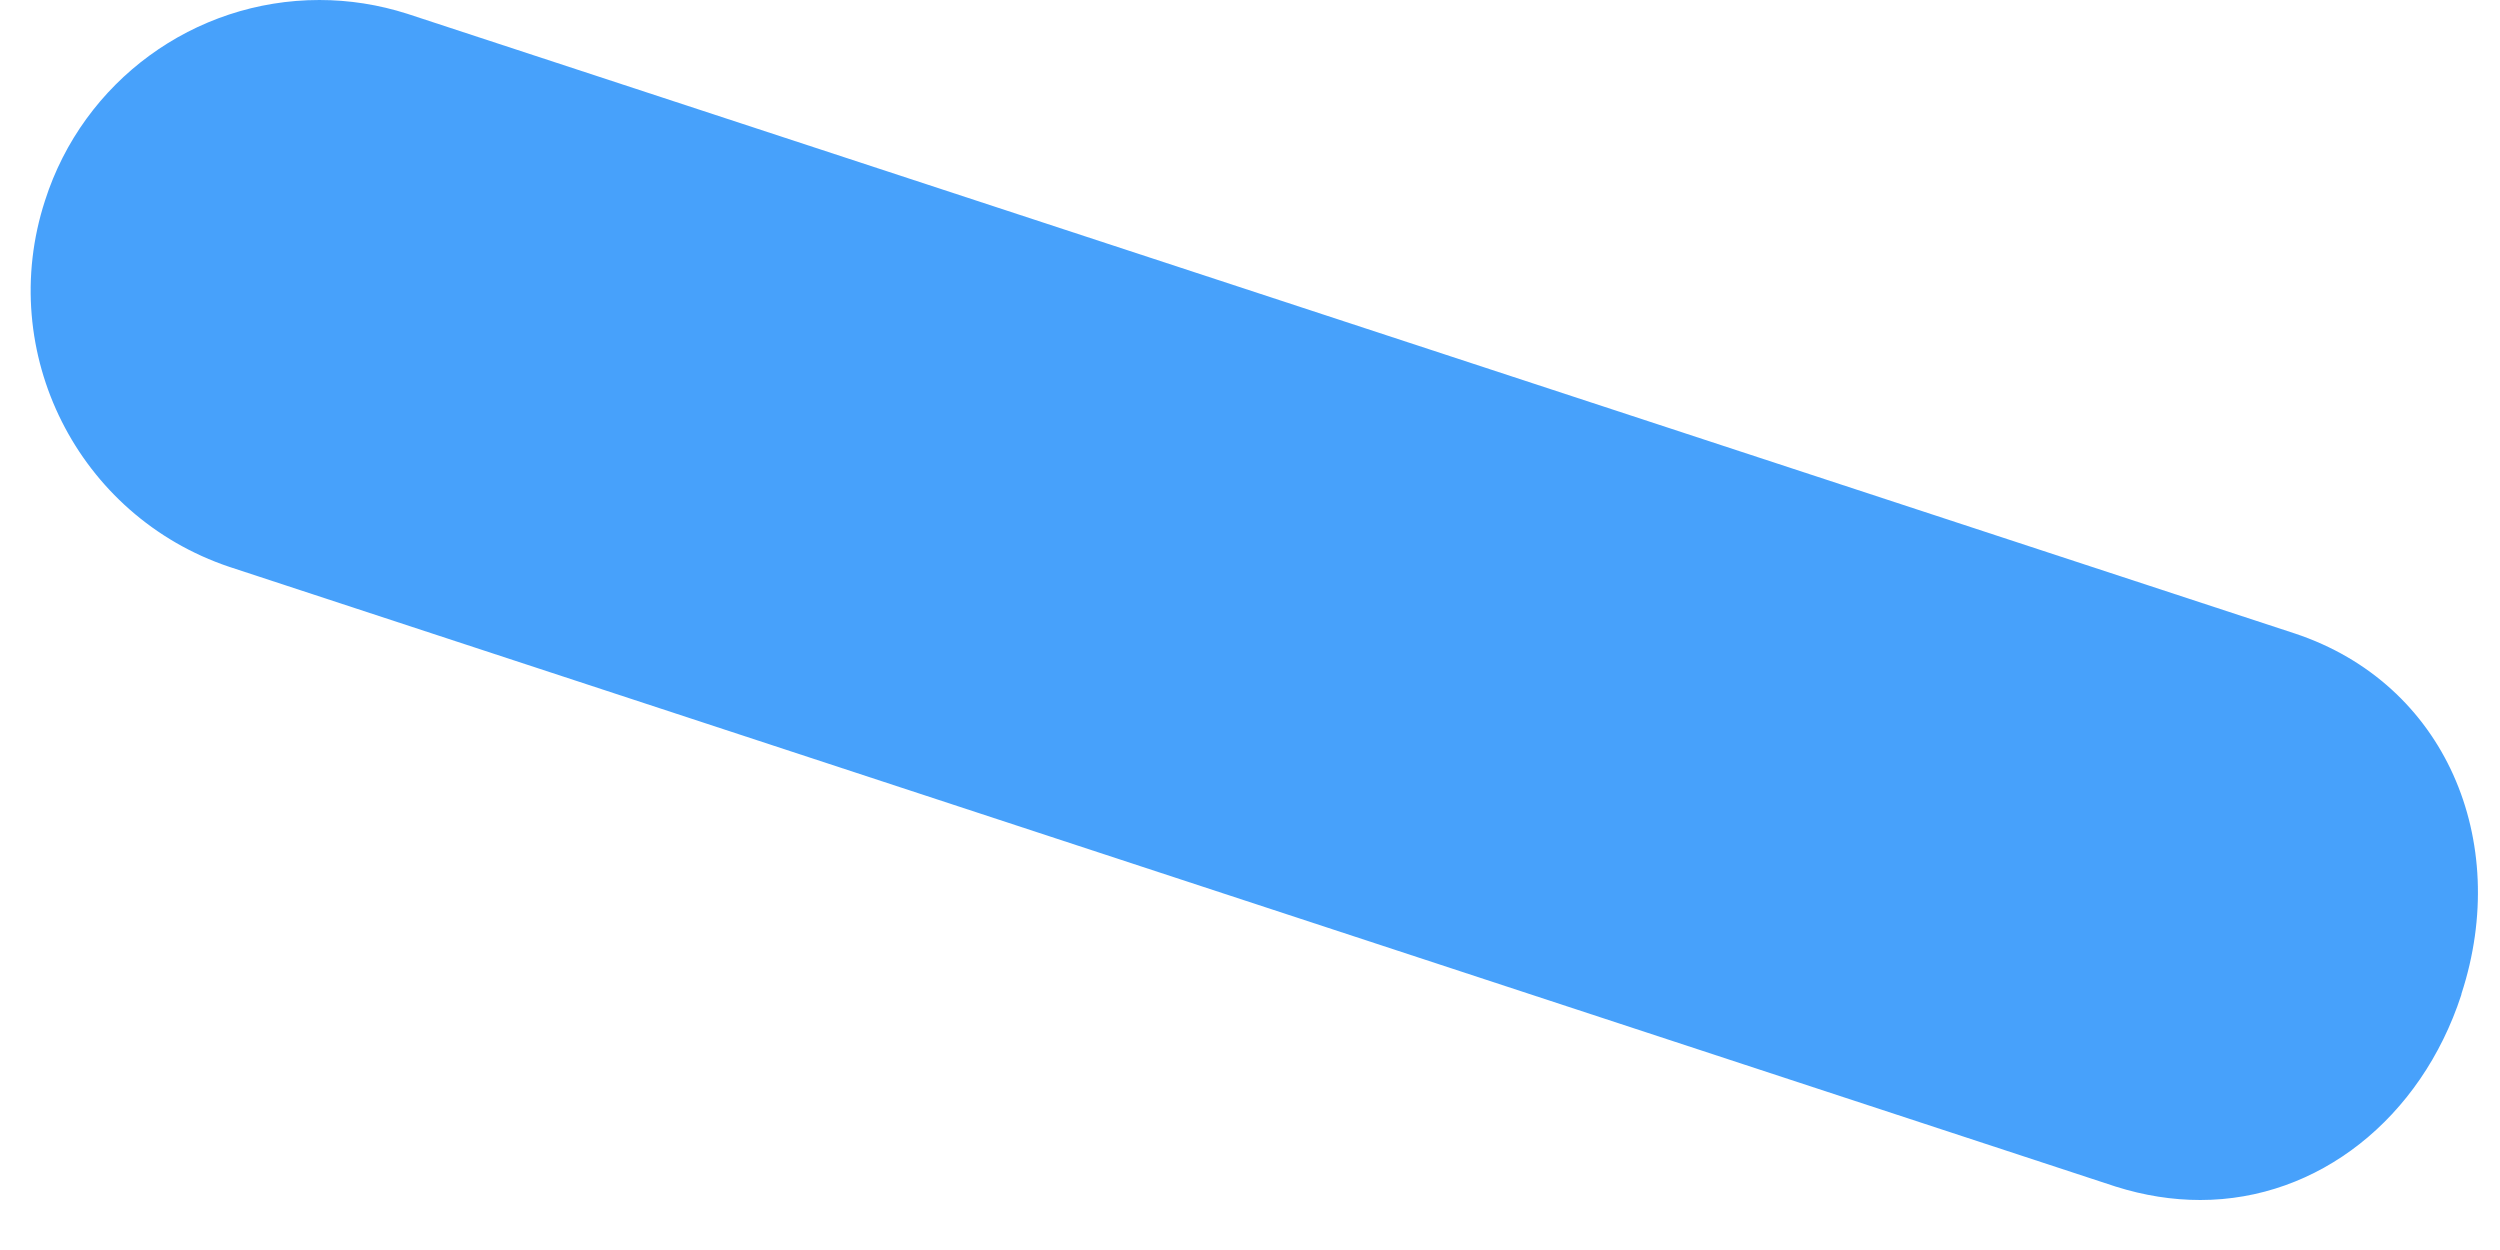
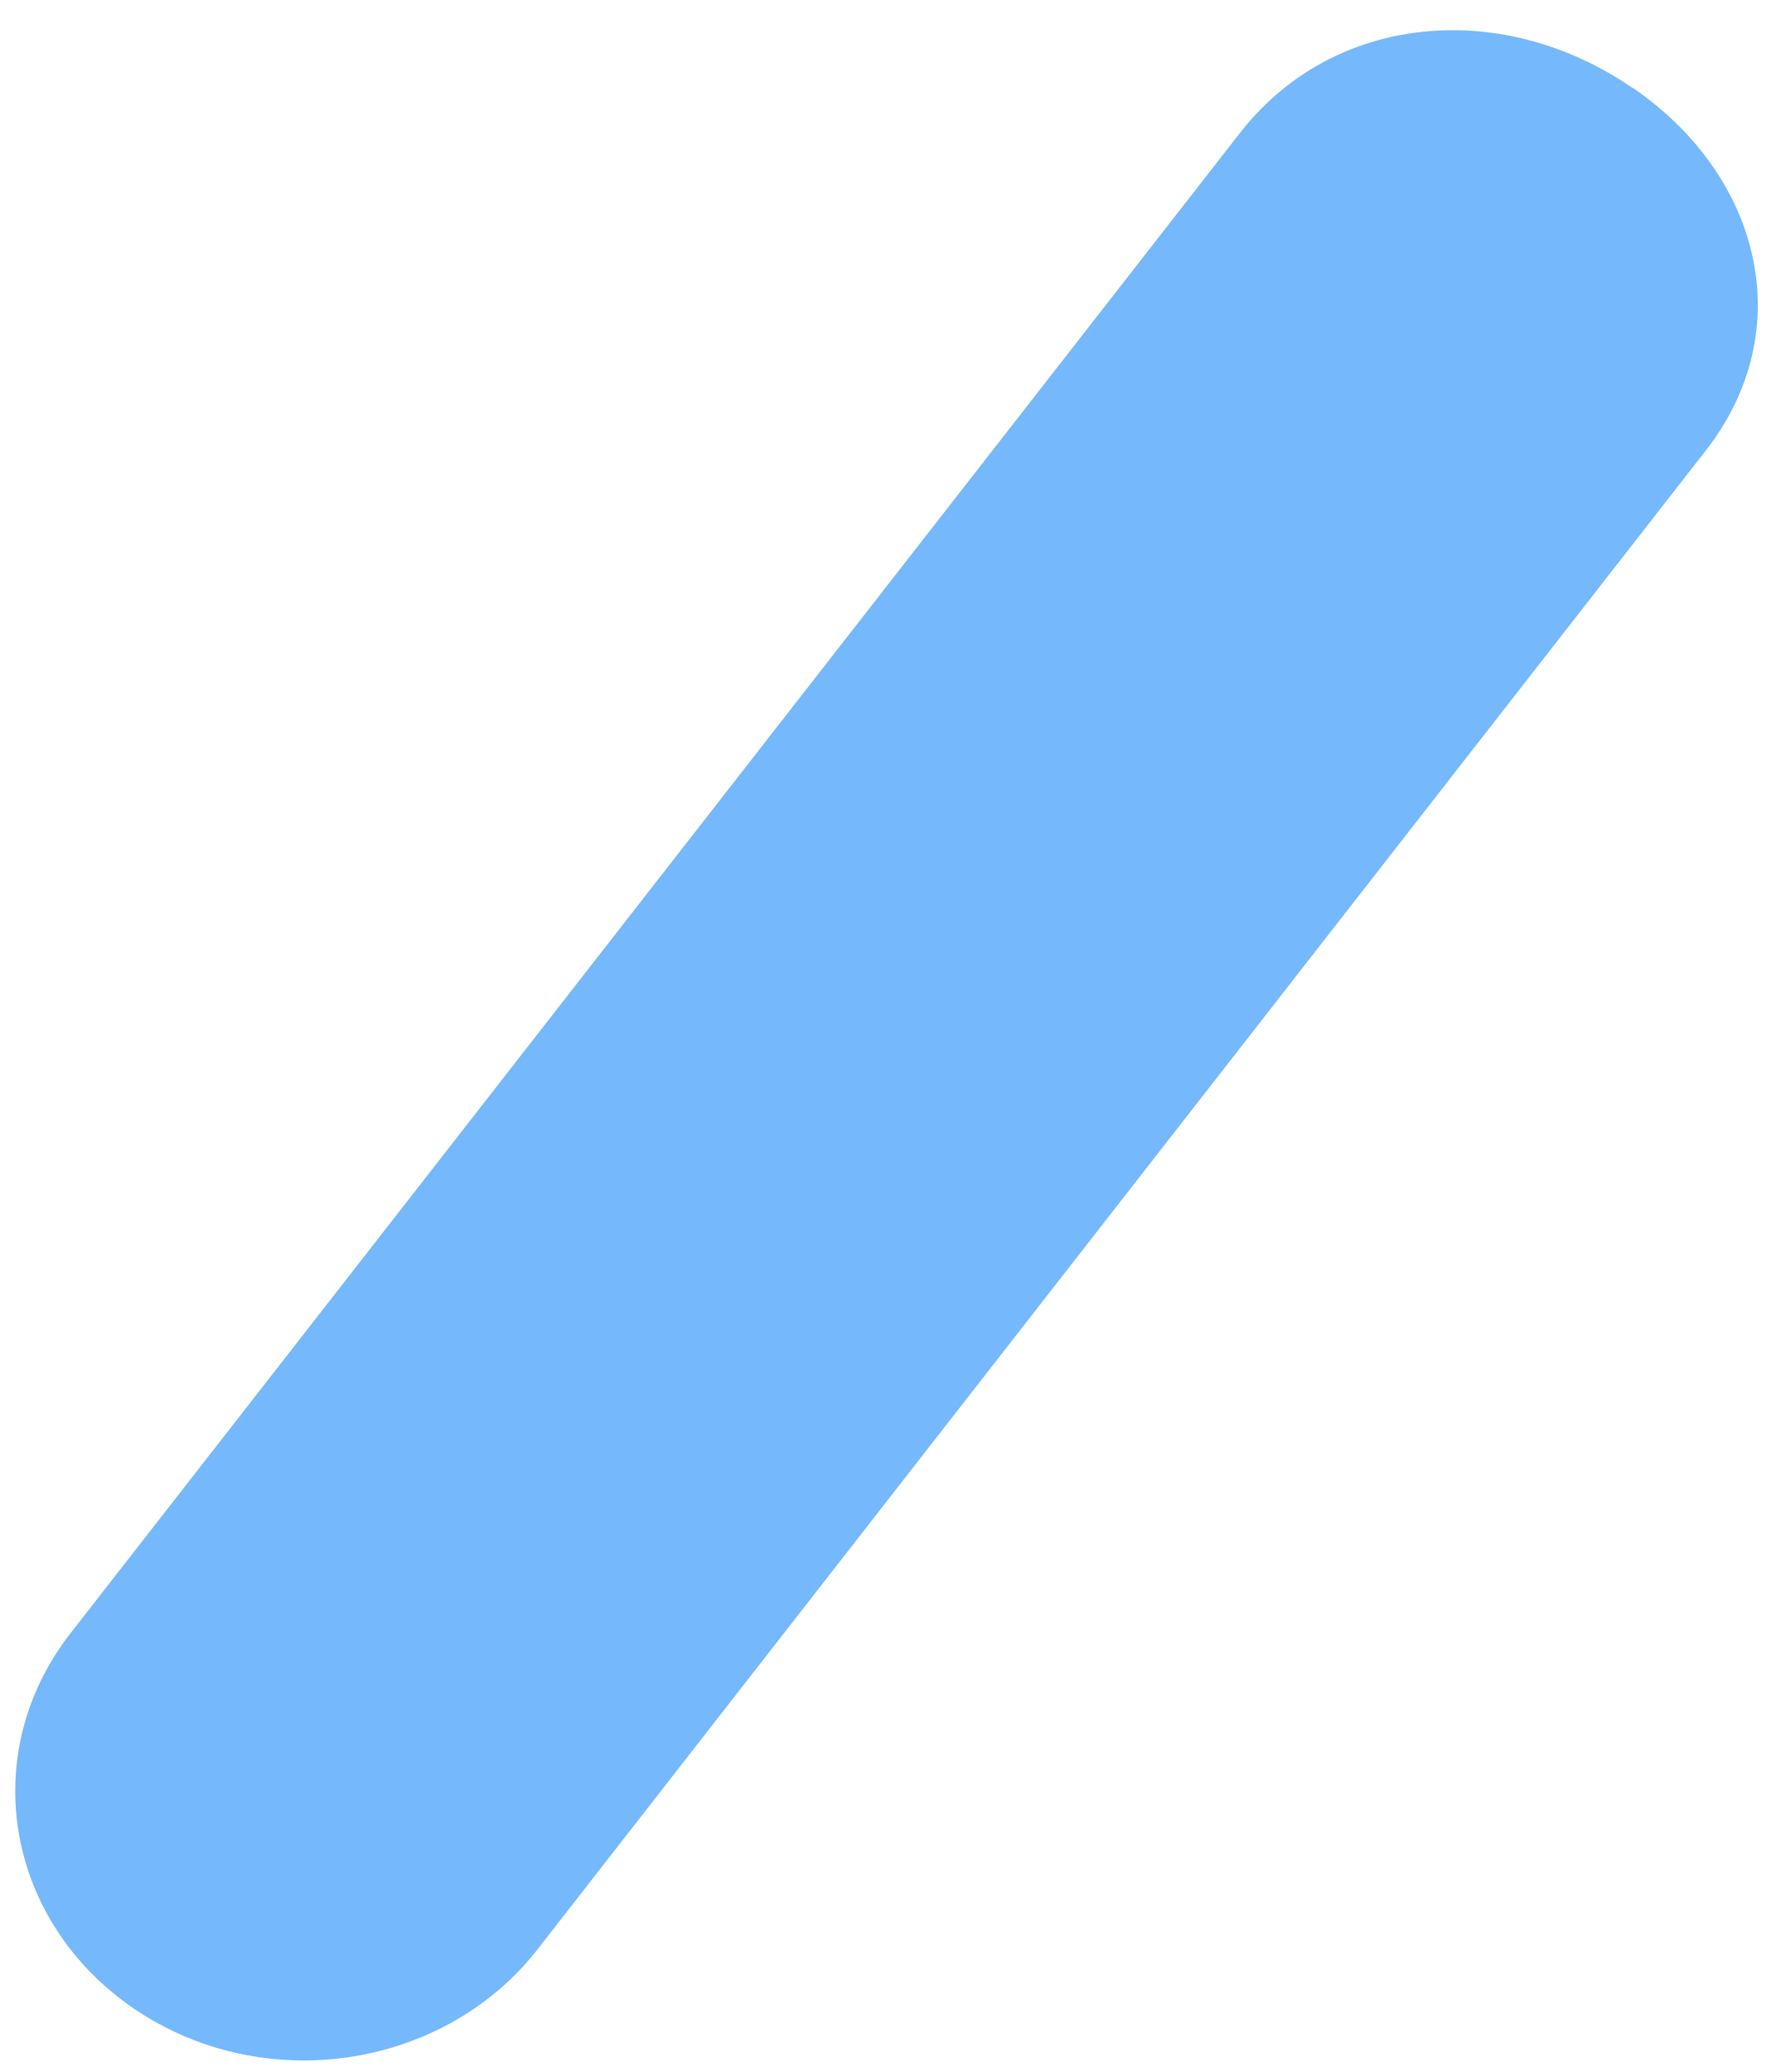
- <svg xmlns="http://www.w3.org/2000/svg" version="1.1" width="8px" height="4px">
-   <g transform="matrix(1 0 0 1 -25 -34 )">
-     <path d="M 7.876 3.184  C 7.747 3.579  7.418 3.84  7.041 3.84  C 6.952 3.84  6.862 3.826  6.77 3.797  L 0.734 1.814  C 0.249 1.651  -0.014 1.128  0.144 0.642  C 0.266 0.26  0.621 0  1.022 0  C 1.118 0  1.212 0.015  1.303 0.044  L 7.343 2.027  C 7.826 2.187  8.036 2.691  7.877 3.179  L 7.876 3.184  Z " fill-rule="nonzero" fill="#1989fa" stroke="none" fill-opacity="0.8" transform="matrix(1 0 0 1 25 34 )" />
+ <svg xmlns="http://www.w3.org/2000/svg" version="1.1" width="6px" height="7px">
+   <g transform="matrix(1 0 0 1 -30 -46 )">
+     <path d="M 1.815 6.587  C 1.633 6.821  1.339 6.961  1.026 6.961  C 0.828 6.961  0.628 6.905  0.454 6.787  C 0.018 6.49  -0.079 5.925  0.238 5.518  L 4.191 0.447  C 4.372 0.216  4.634 0.102  4.909 0.102  C 5.114 0.102  5.325 0.167  5.511 0.294  L 5.517 0.297  C 5.95 0.594  6.08 1.115  5.764 1.521  L 1.815 6.587  Z " fill-rule="nonzero" fill="#1989fa" stroke="none" fill-opacity="0.6" transform="matrix(1 0 0 1 30 46 )" />
  </g>
</svg>
